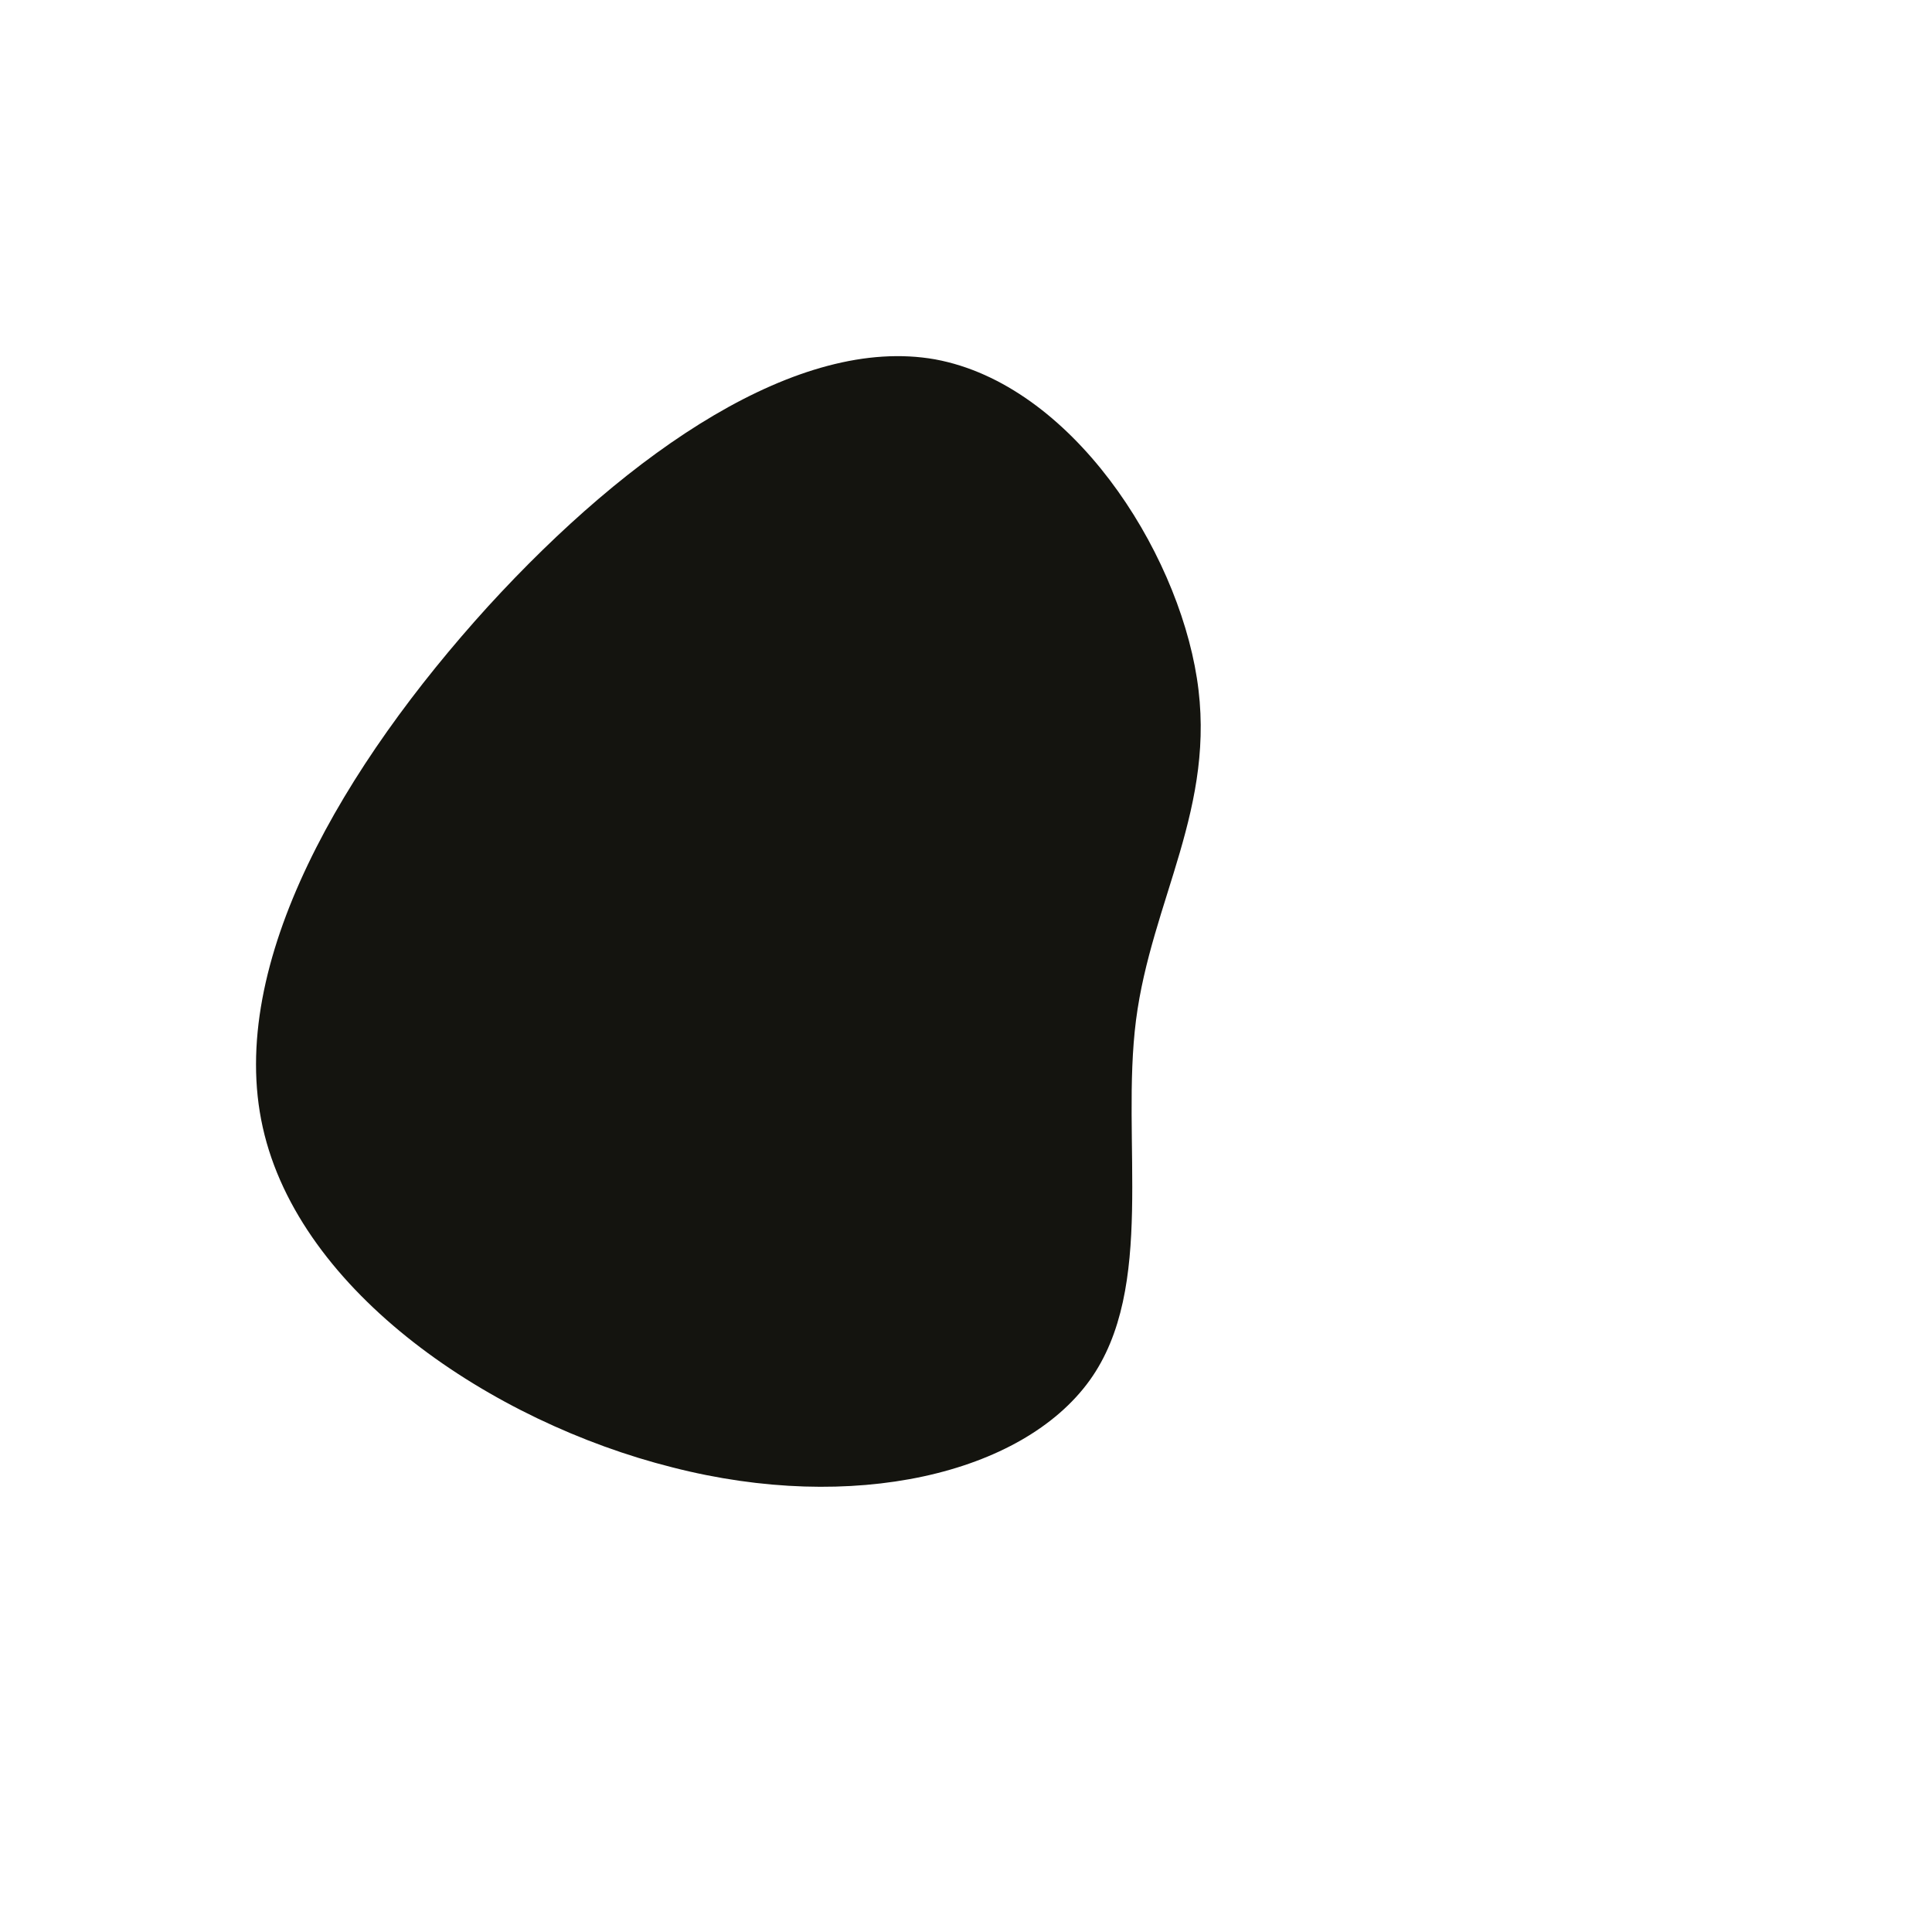
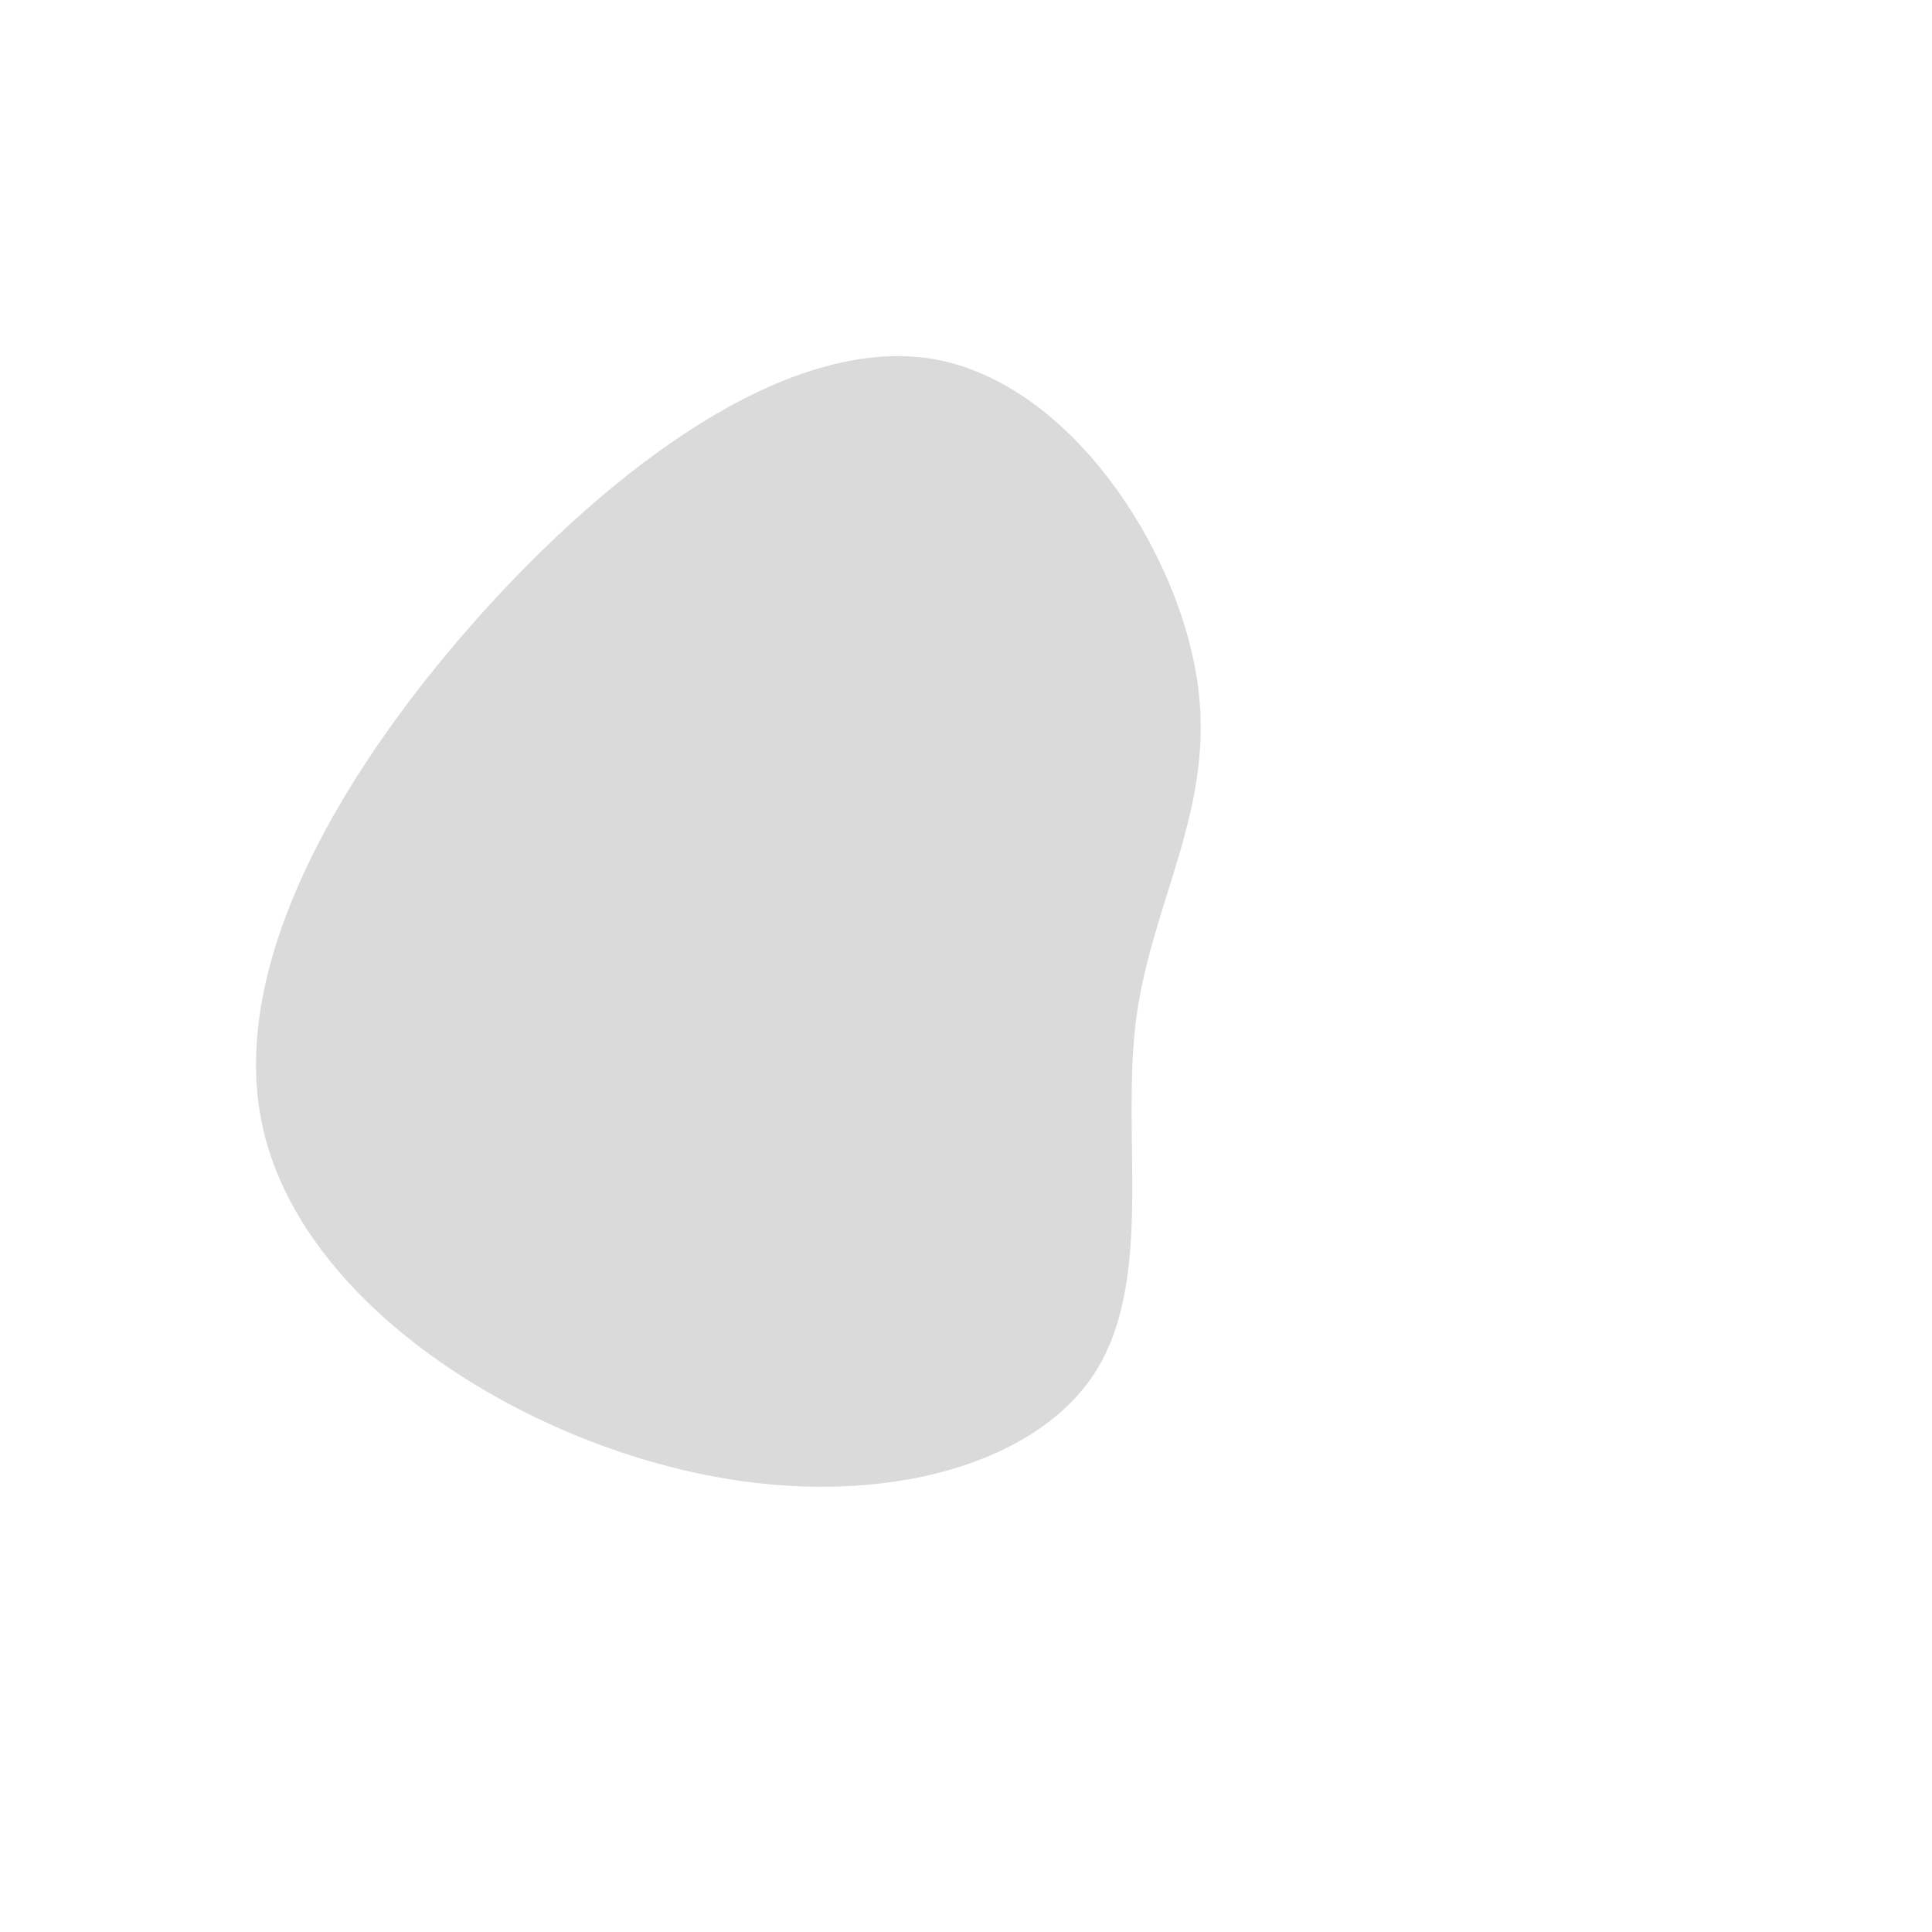
<svg xmlns="http://www.w3.org/2000/svg" viewBox="0 0 200 200">
-   <path fill="#14140F" d="M23.9,-29.8C26,-16.5,19.2,-6.8,17.6,5.6C16,18.1,19.7,33.3,12.8,42.9C5.8,52.6,-11.7,56.7,-30.4,51.9C-49.1,47.2,-69,33.8,-72.8,16.7C-76.6,-0.3,-64.3,-20.9,-49.5,-37.2C-34.7,-53.4,-17.3,-65.3,-3.2,-62.8C10.9,-60.2,21.8,-43.2,23.9,-29.8Z" transform="translate(100 100)" />
+   <path fill="#DADADA" d="M23.9,-29.8C26,-16.5,19.2,-6.8,17.6,5.6C16,18.1,19.7,33.3,12.8,42.9C5.8,52.6,-11.7,56.7,-30.4,51.9C-49.1,47.2,-69,33.8,-72.8,16.7C-76.6,-0.3,-64.3,-20.9,-49.5,-37.2C-34.7,-53.4,-17.3,-65.3,-3.2,-62.8C10.9,-60.2,21.8,-43.2,23.9,-29.8Z" transform="translate(100 100)" />
</svg>
